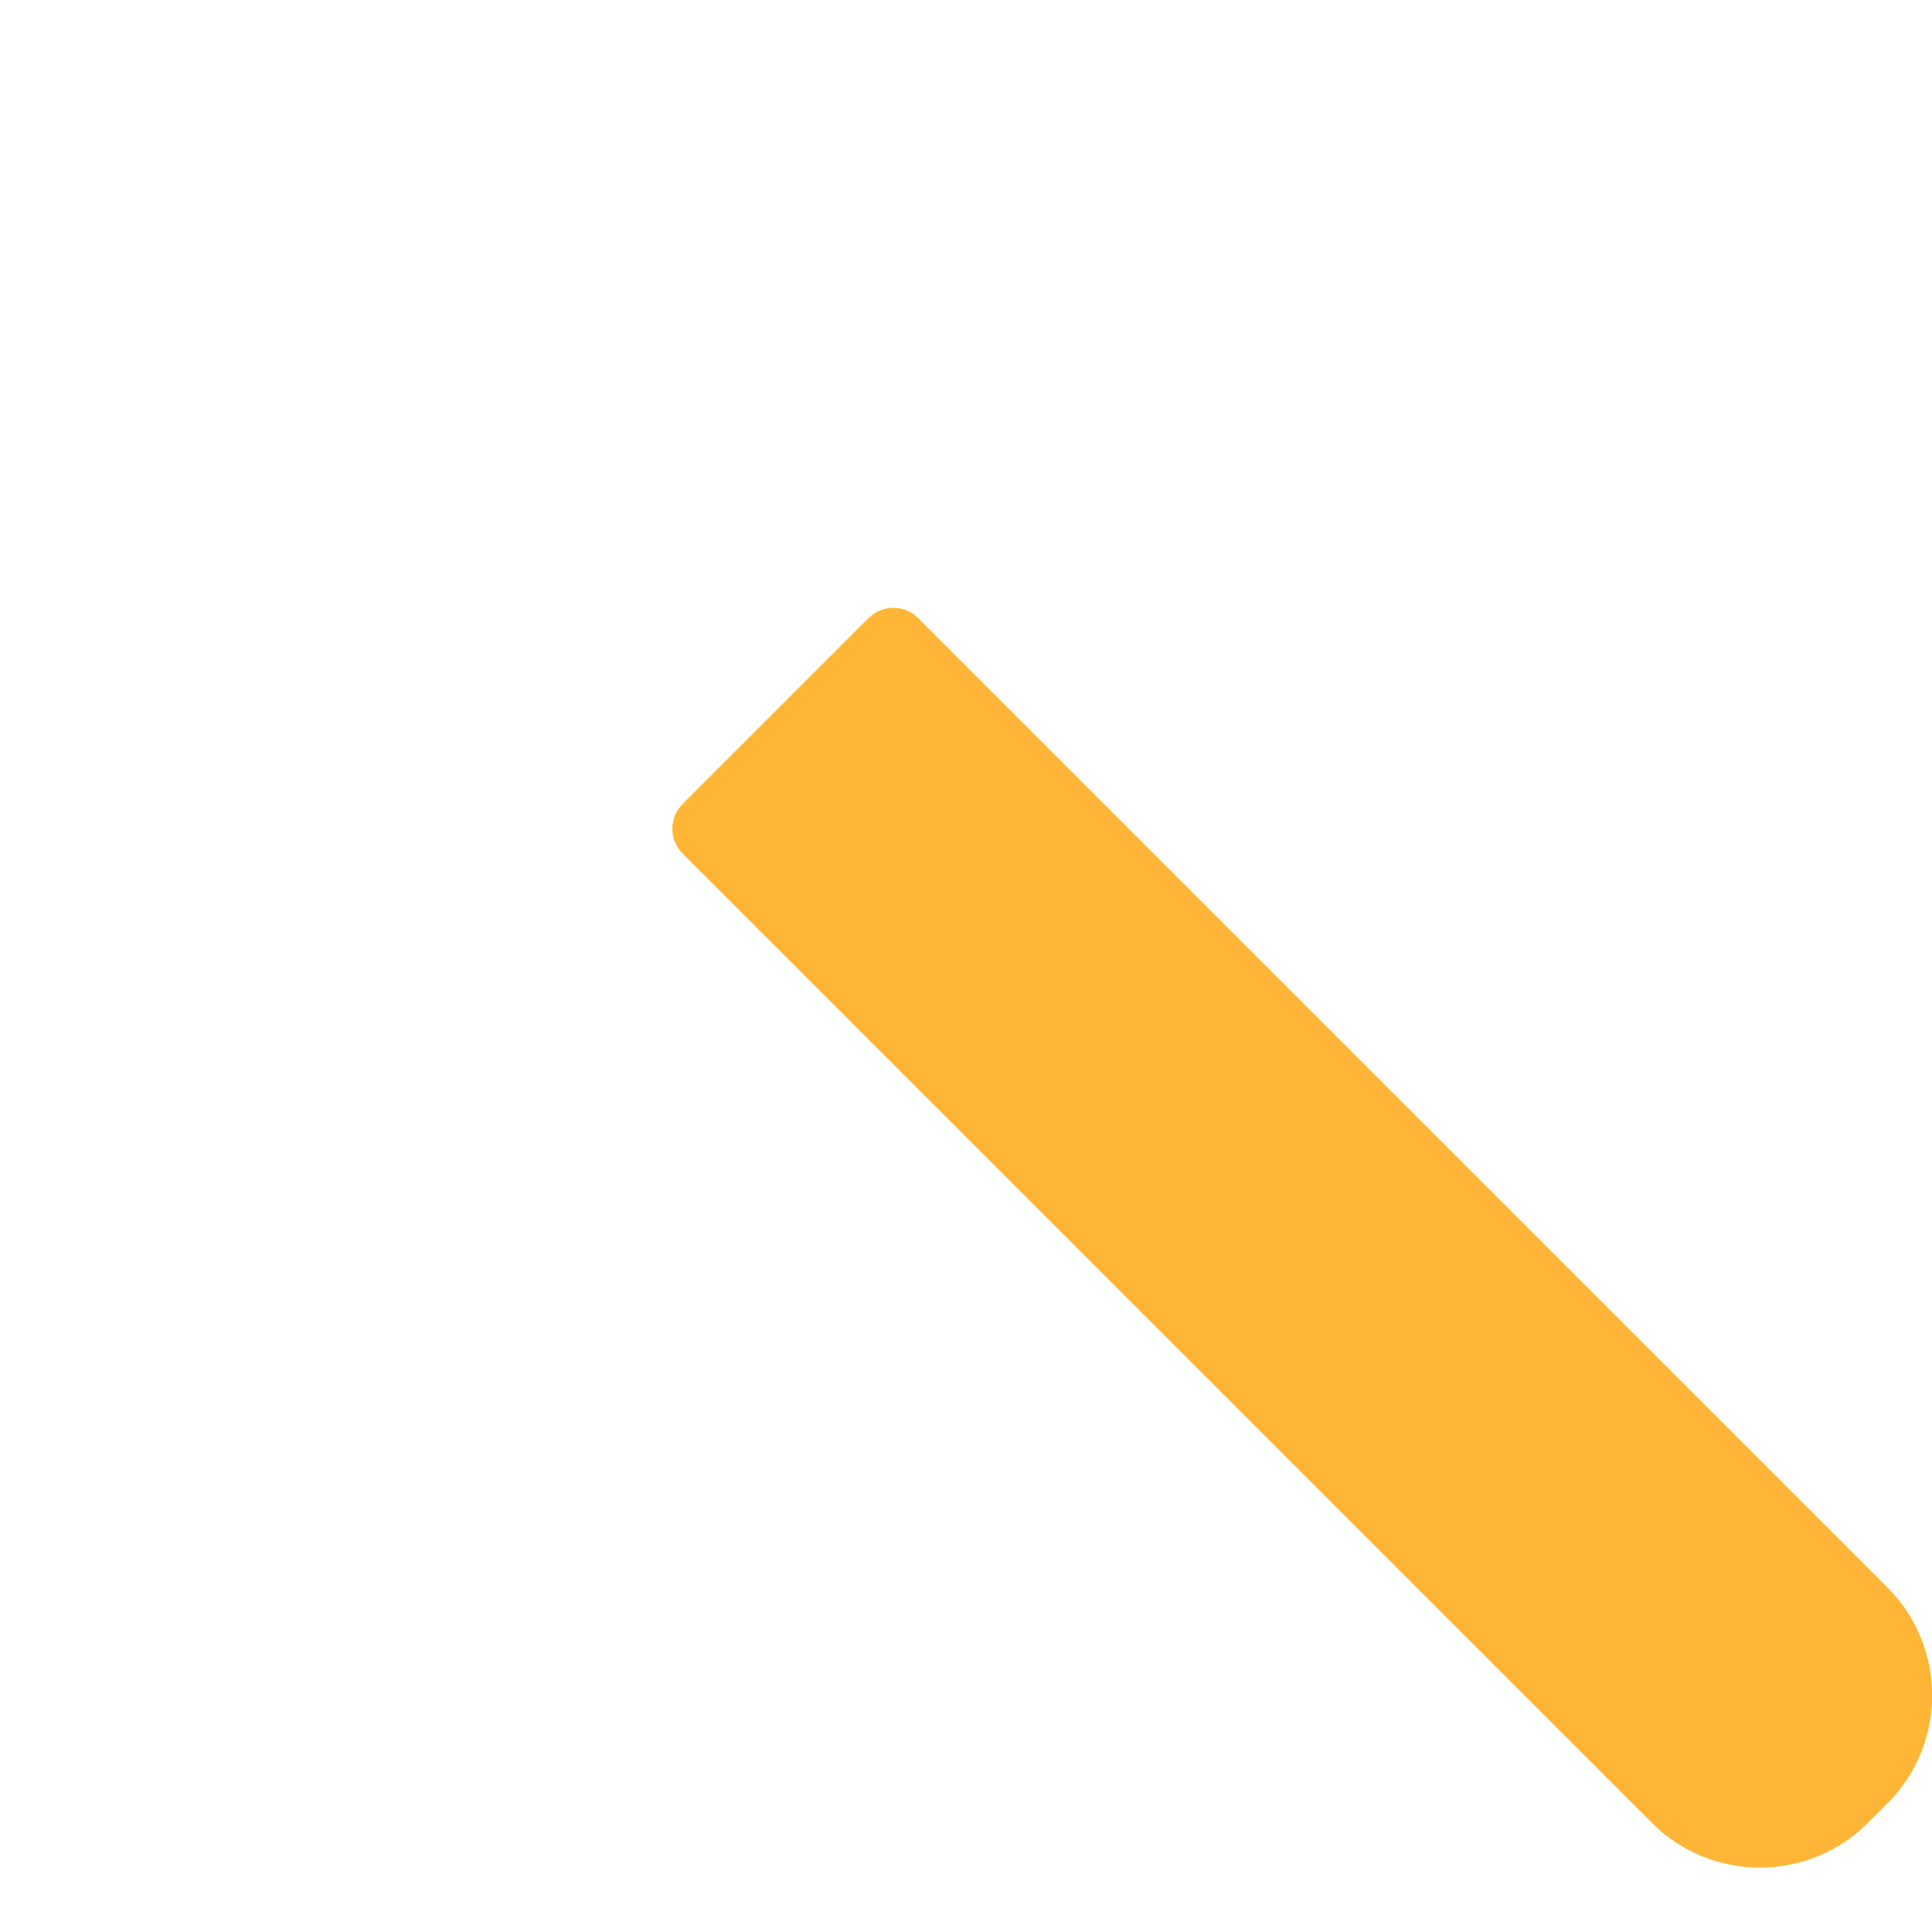
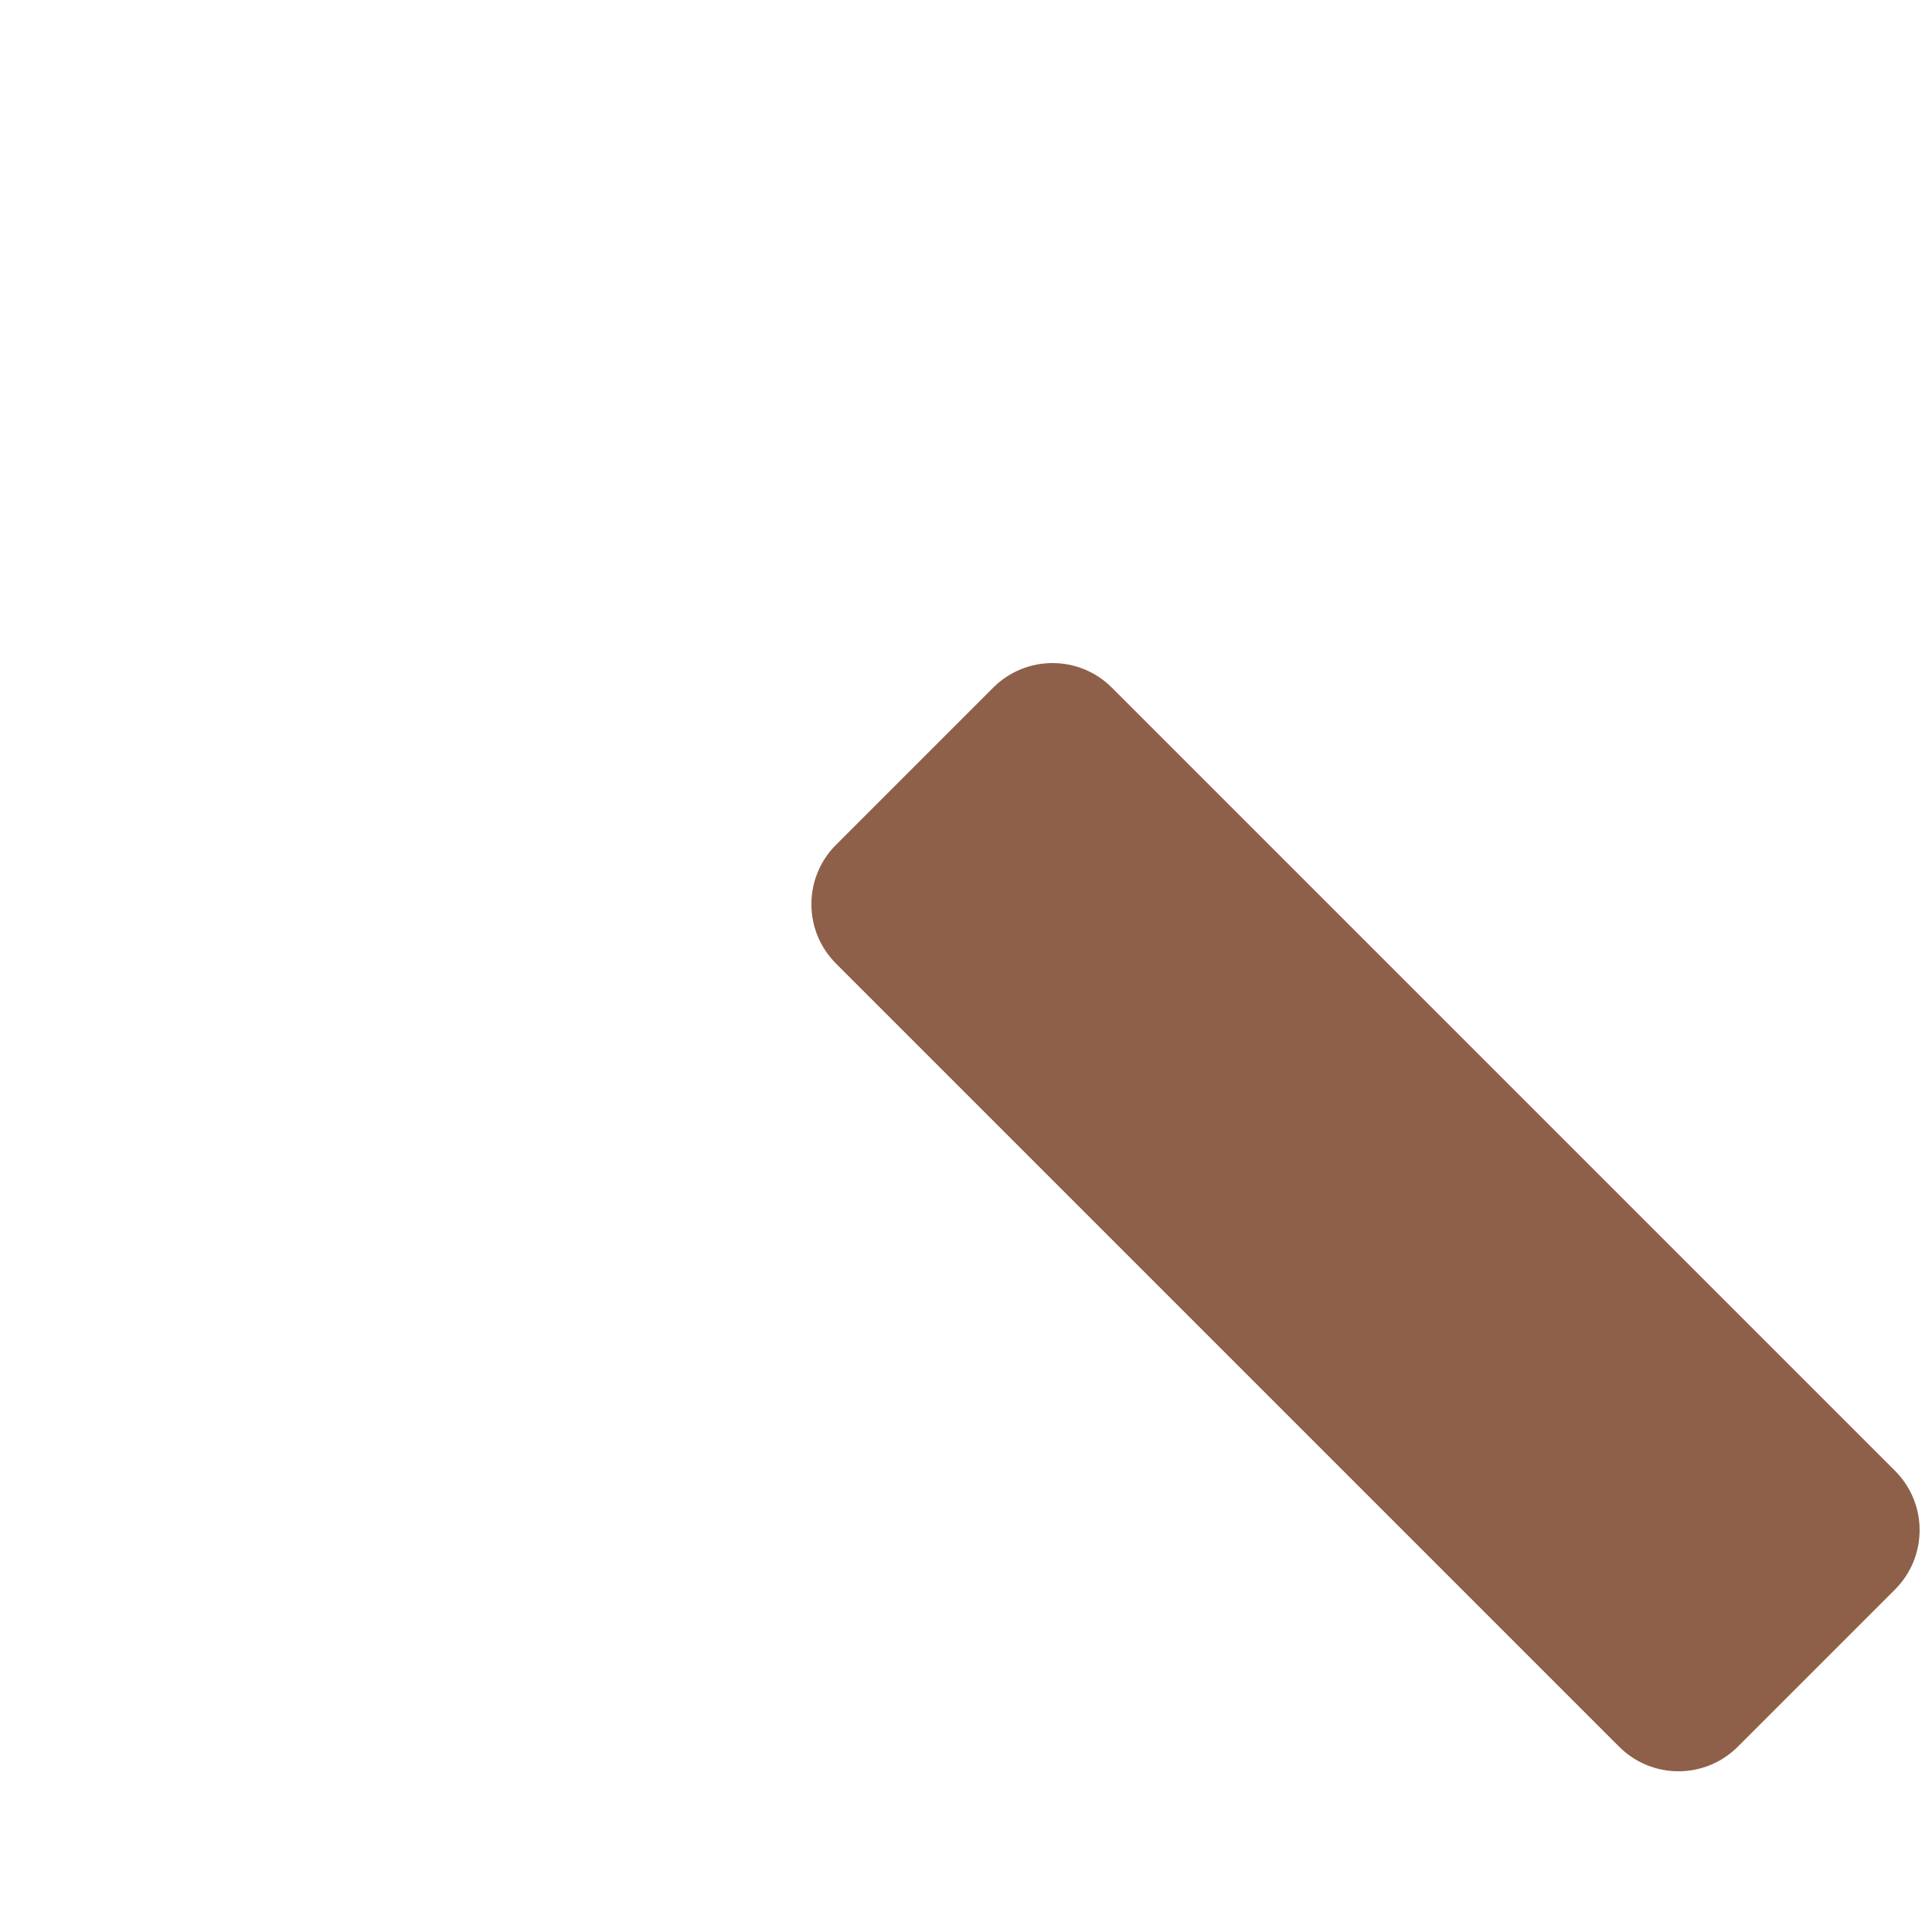
<svg xmlns="http://www.w3.org/2000/svg" version="1.1" x="0px" y="0px" viewBox="0 0 512 512" enable-background="new 0 0 512 512" xml:space="preserve">
  <g id="Layer_3">
-     <path fill="#FFB636" d="M500.171,477.943l-5.132,5.132c-15.818,15.818-41.463,15.818-57.281,0L180.89,226.207   c-3.625-3.625-3.625-9.501,0-13.126l49.287-49.287c3.625-3.625,9.501-3.625,13.126,0l256.867,256.867   C515.989,436.479,515.989,462.125,500.171,477.943z" />
+     <path fill="#8E6049" d="M502.204,421.228l-41.668,41.668c-8.684,8.684-22.764,8.684-31.448,0L221.541,255.35   c-8.684-8.684-8.684-22.764,0-31.448l41.668-41.668c8.684-8.684,22.764-8.684,31.448,0l207.547,207.547   C510.888,398.465,510.888,412.544,502.204,421.228z" />
  </g>
  <g id="Layer_1">
</g>
</svg>
